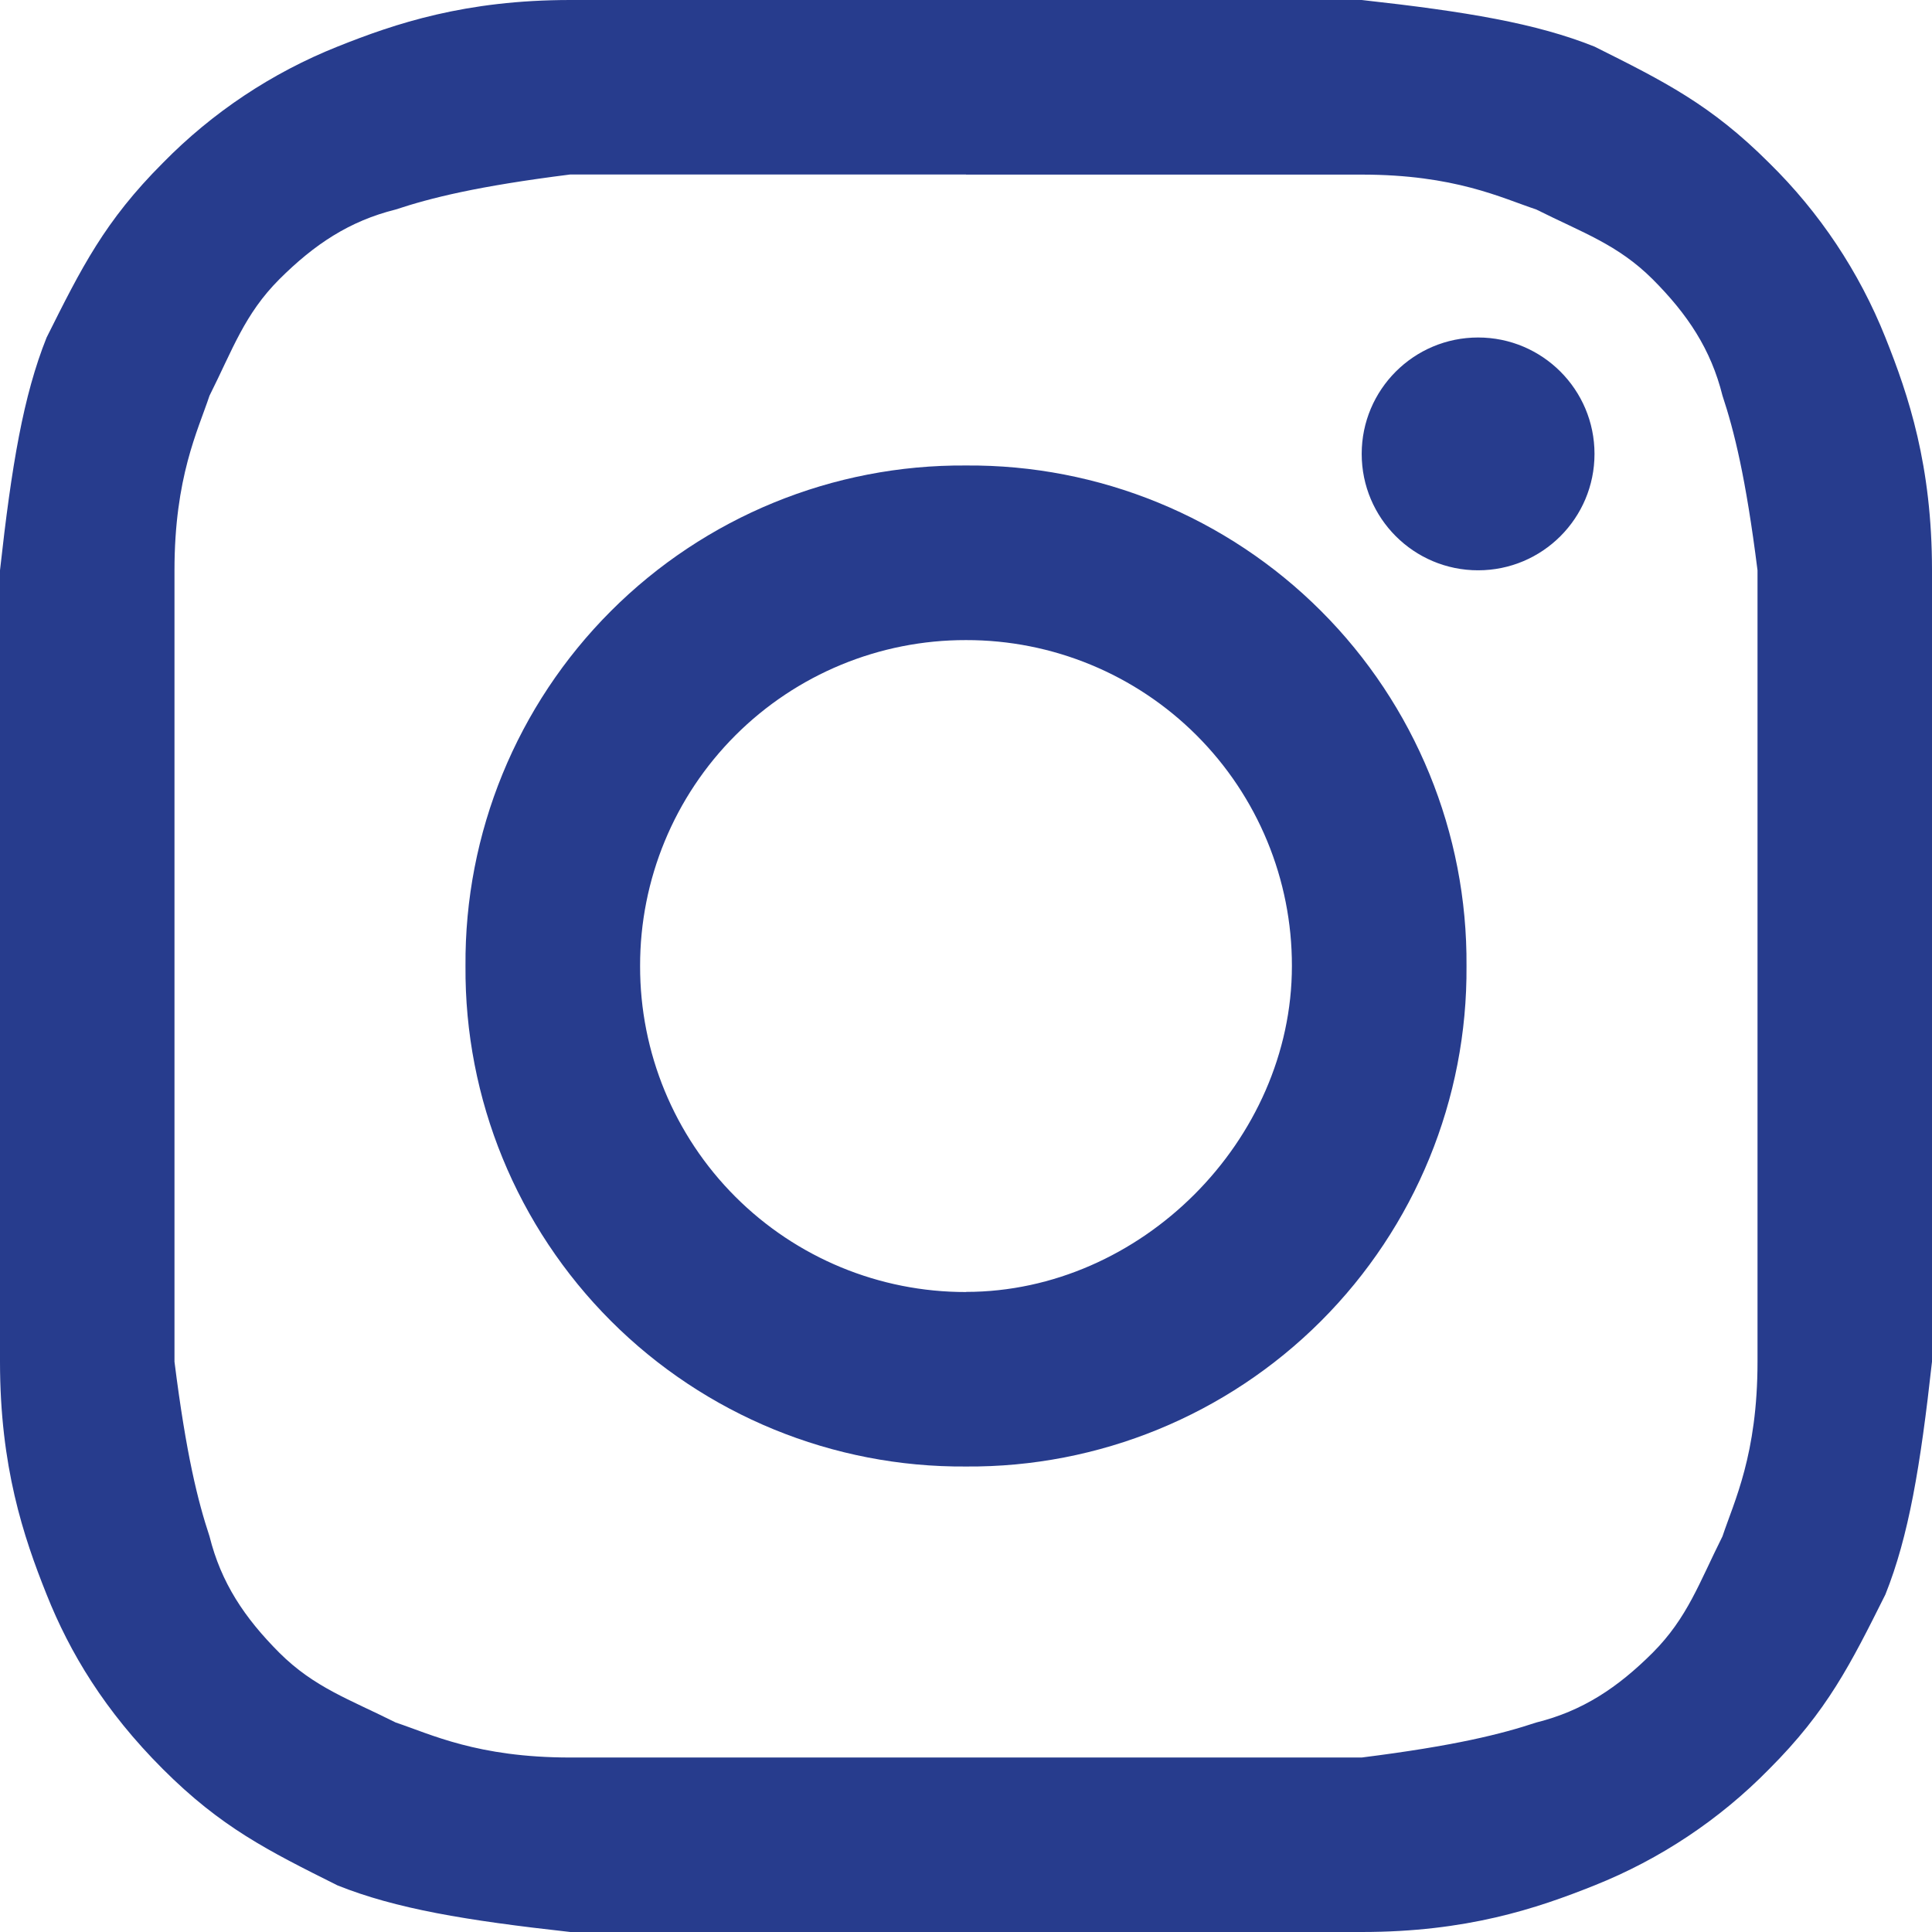
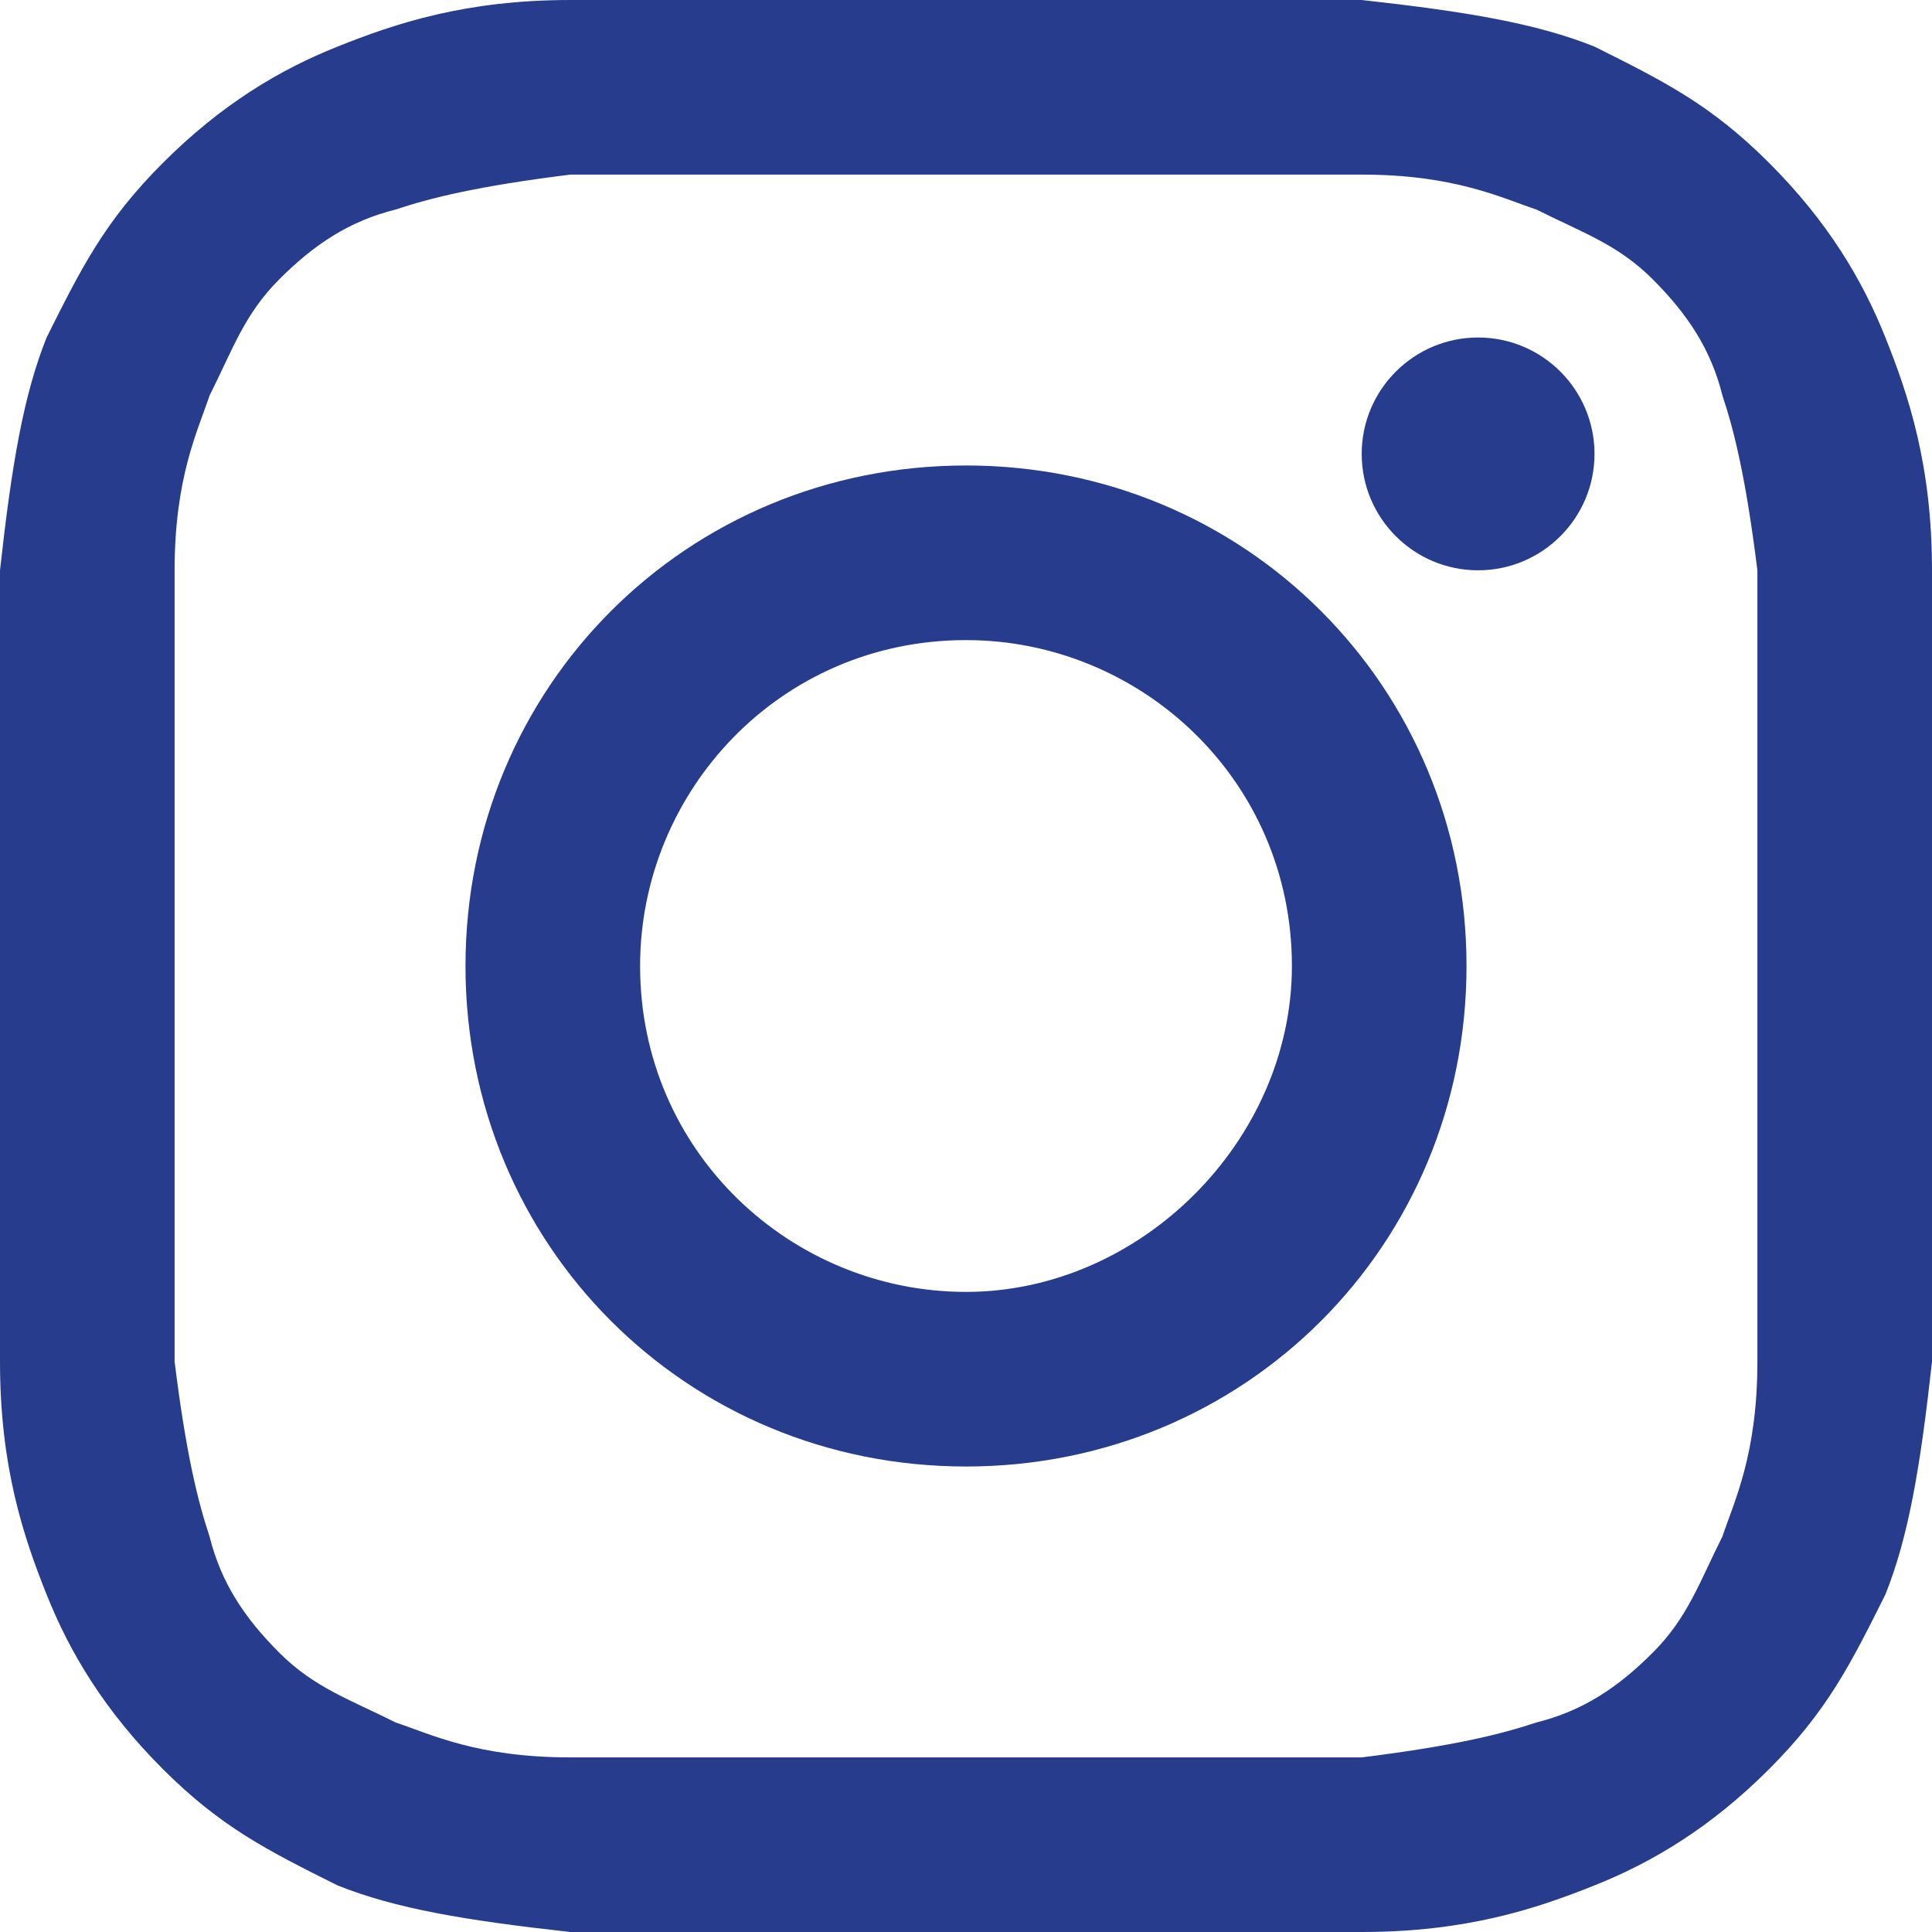
- <svg xmlns="http://www.w3.org/2000/svg" width="16" height="16" fill="none">
-   <path d="M8 1.446h3.277c.771 0 1.157.193 1.446.289.385.193.675.29.964.578.289.29.482.579.578.964.096.29.193.675.29 1.446v6.554c0 .771-.194 1.157-.29 1.446-.193.385-.29.675-.578.964-.29.289-.579.482-.964.578-.29.096-.675.193-1.446.29H4.723c-.771 0-1.157-.194-1.446-.29-.385-.193-.675-.29-.964-.578-.289-.29-.482-.579-.578-.964-.096-.29-.193-.675-.29-1.446V4.723c0-.771.194-1.157.29-1.446.193-.385.29-.675.578-.964.29-.289.579-.482.964-.578.29-.096.675-.193 1.446-.29H8zM8 0H4.723c-.868 0-1.446.193-1.928.386a4.209 4.209 0 00-1.446.963c-.482.482-.674.868-.963 1.446-.193.482-.29 1.06-.386 1.928v6.554c0 .868.193 1.446.386 1.928.192.482.481.964.963 1.446s.868.674 1.446.963c.482.193 1.06.29 1.928.386h6.554c.868 0 1.446-.193 1.928-.386a4.21 4.21 0 001.446-.963c.482-.482.674-.868.963-1.446.193-.482.29-1.06.386-1.928V4.723c0-.868-.193-1.446-.386-1.928a4.21 4.21 0 00-.963-1.446c-.482-.482-.868-.674-1.446-.963-.482-.193-1.06-.29-1.928-.386H8z" fill="#273C8D" />
-   <path d="M8 3.855A4.114 4.114 0 003.855 8 4.114 4.114 0 008 12.145 4.114 4.114 0 0012.145 8 4.114 4.114 0 008 3.855zM8 10.7A2.694 2.694 0 015.301 8 2.694 2.694 0 018 5.301 2.694 2.694 0 0110.699 8c0 1.446-1.253 2.699-2.699 2.699zm4.241-5.977a.964.964 0 100-1.928.964.964 0 000 1.928z" fill="#273C8D" />
+ <svg xmlns="http://www.w3.org/2000/svg" width="16" height="16" viewBox="0 0 16 16" fill="none">
+   <path d="M8 1.446C10.12 1.446 10.41 1.446 11.277 1.446C12.048 1.446 12.434 1.639 12.723 1.735C13.108 1.928 13.398 2.024 13.687 2.313C13.976 2.602 14.169 2.892 14.265 3.277C14.361 3.566 14.458 3.952 14.554 4.723C14.554 5.59 14.554 5.783 14.554 8C14.554 10.217 14.554 10.41 14.554 11.277C14.554 12.048 14.361 12.434 14.265 12.723C14.072 13.108 13.976 13.398 13.687 13.687C13.398 13.976 13.108 14.169 12.723 14.265C12.434 14.361 12.048 14.458 11.277 14.554C10.41 14.554 10.217 14.554 8 14.554C5.783 14.554 5.59 14.554 4.723 14.554C3.952 14.554 3.566 14.361 3.277 14.265C2.892 14.072 2.602 13.976 2.313 13.687C2.024 13.398 1.831 13.108 1.735 12.723C1.639 12.434 1.542 12.048 1.446 11.277C1.446 10.41 1.446 10.217 1.446 8C1.446 5.783 1.446 5.59 1.446 4.723C1.446 3.952 1.639 3.566 1.735 3.277C1.928 2.892 2.024 2.602 2.313 2.313C2.602 2.024 2.892 1.831 3.277 1.735C3.566 1.639 3.952 1.542 4.723 1.446C5.59 1.446 5.88 1.446 8 1.446ZM8 0C5.783 0 5.59 0 4.723 0C3.855 0 3.277 0.193 2.795 0.386C2.313 0.578 1.831 0.867 1.349 1.349C0.867 1.831 0.675 2.217 0.386 2.795C0.193 3.277 0.096 3.855 0 4.723C0 5.59 0 5.88 0 8C0 10.217 0 10.41 0 11.277C0 12.145 0.193 12.723 0.386 13.205C0.578 13.687 0.867 14.169 1.349 14.651C1.831 15.133 2.217 15.325 2.795 15.614C3.277 15.807 3.855 15.904 4.723 16C5.59 16 5.88 16 8 16C10.12 16 10.41 16 11.277 16C12.145 16 12.723 15.807 13.205 15.614C13.687 15.422 14.169 15.133 14.651 14.651C15.133 14.169 15.325 13.783 15.614 13.205C15.807 12.723 15.904 12.145 16 11.277C16 10.41 16 10.12 16 8C16 5.88 16 5.59 16 4.723C16 3.855 15.807 3.277 15.614 2.795C15.422 2.313 15.133 1.831 14.651 1.349C14.169 0.867 13.783 0.675 13.205 0.386C12.723 0.193 12.145 0.096 11.277 0C10.41 0 10.217 0 8 0Z" fill="#273C8D" />
+   <path d="M8 3.855C5.687 3.855 3.855 5.687 3.855 8C3.855 10.313 5.687 12.145 8 12.145C10.313 12.145 12.145 10.313 12.145 8C12.145 5.687 10.313 3.855 8 3.855ZM8 10.699C6.554 10.699 5.301 9.542 5.301 8C5.301 6.554 6.458 5.301 8 5.301C9.446 5.301 10.699 6.458 10.699 8C10.699 9.446 9.446 10.699 8 10.699Z" fill="#273C8D" />
+   <path d="M12.241 4.723C12.773 4.723 13.205 4.291 13.205 3.759C13.205 3.227 12.773 2.795 12.241 2.795C11.709 2.795 11.277 3.227 11.277 3.759C11.277 4.291 11.709 4.723 12.241 4.723Z" fill="#273C8D" />
</svg>
